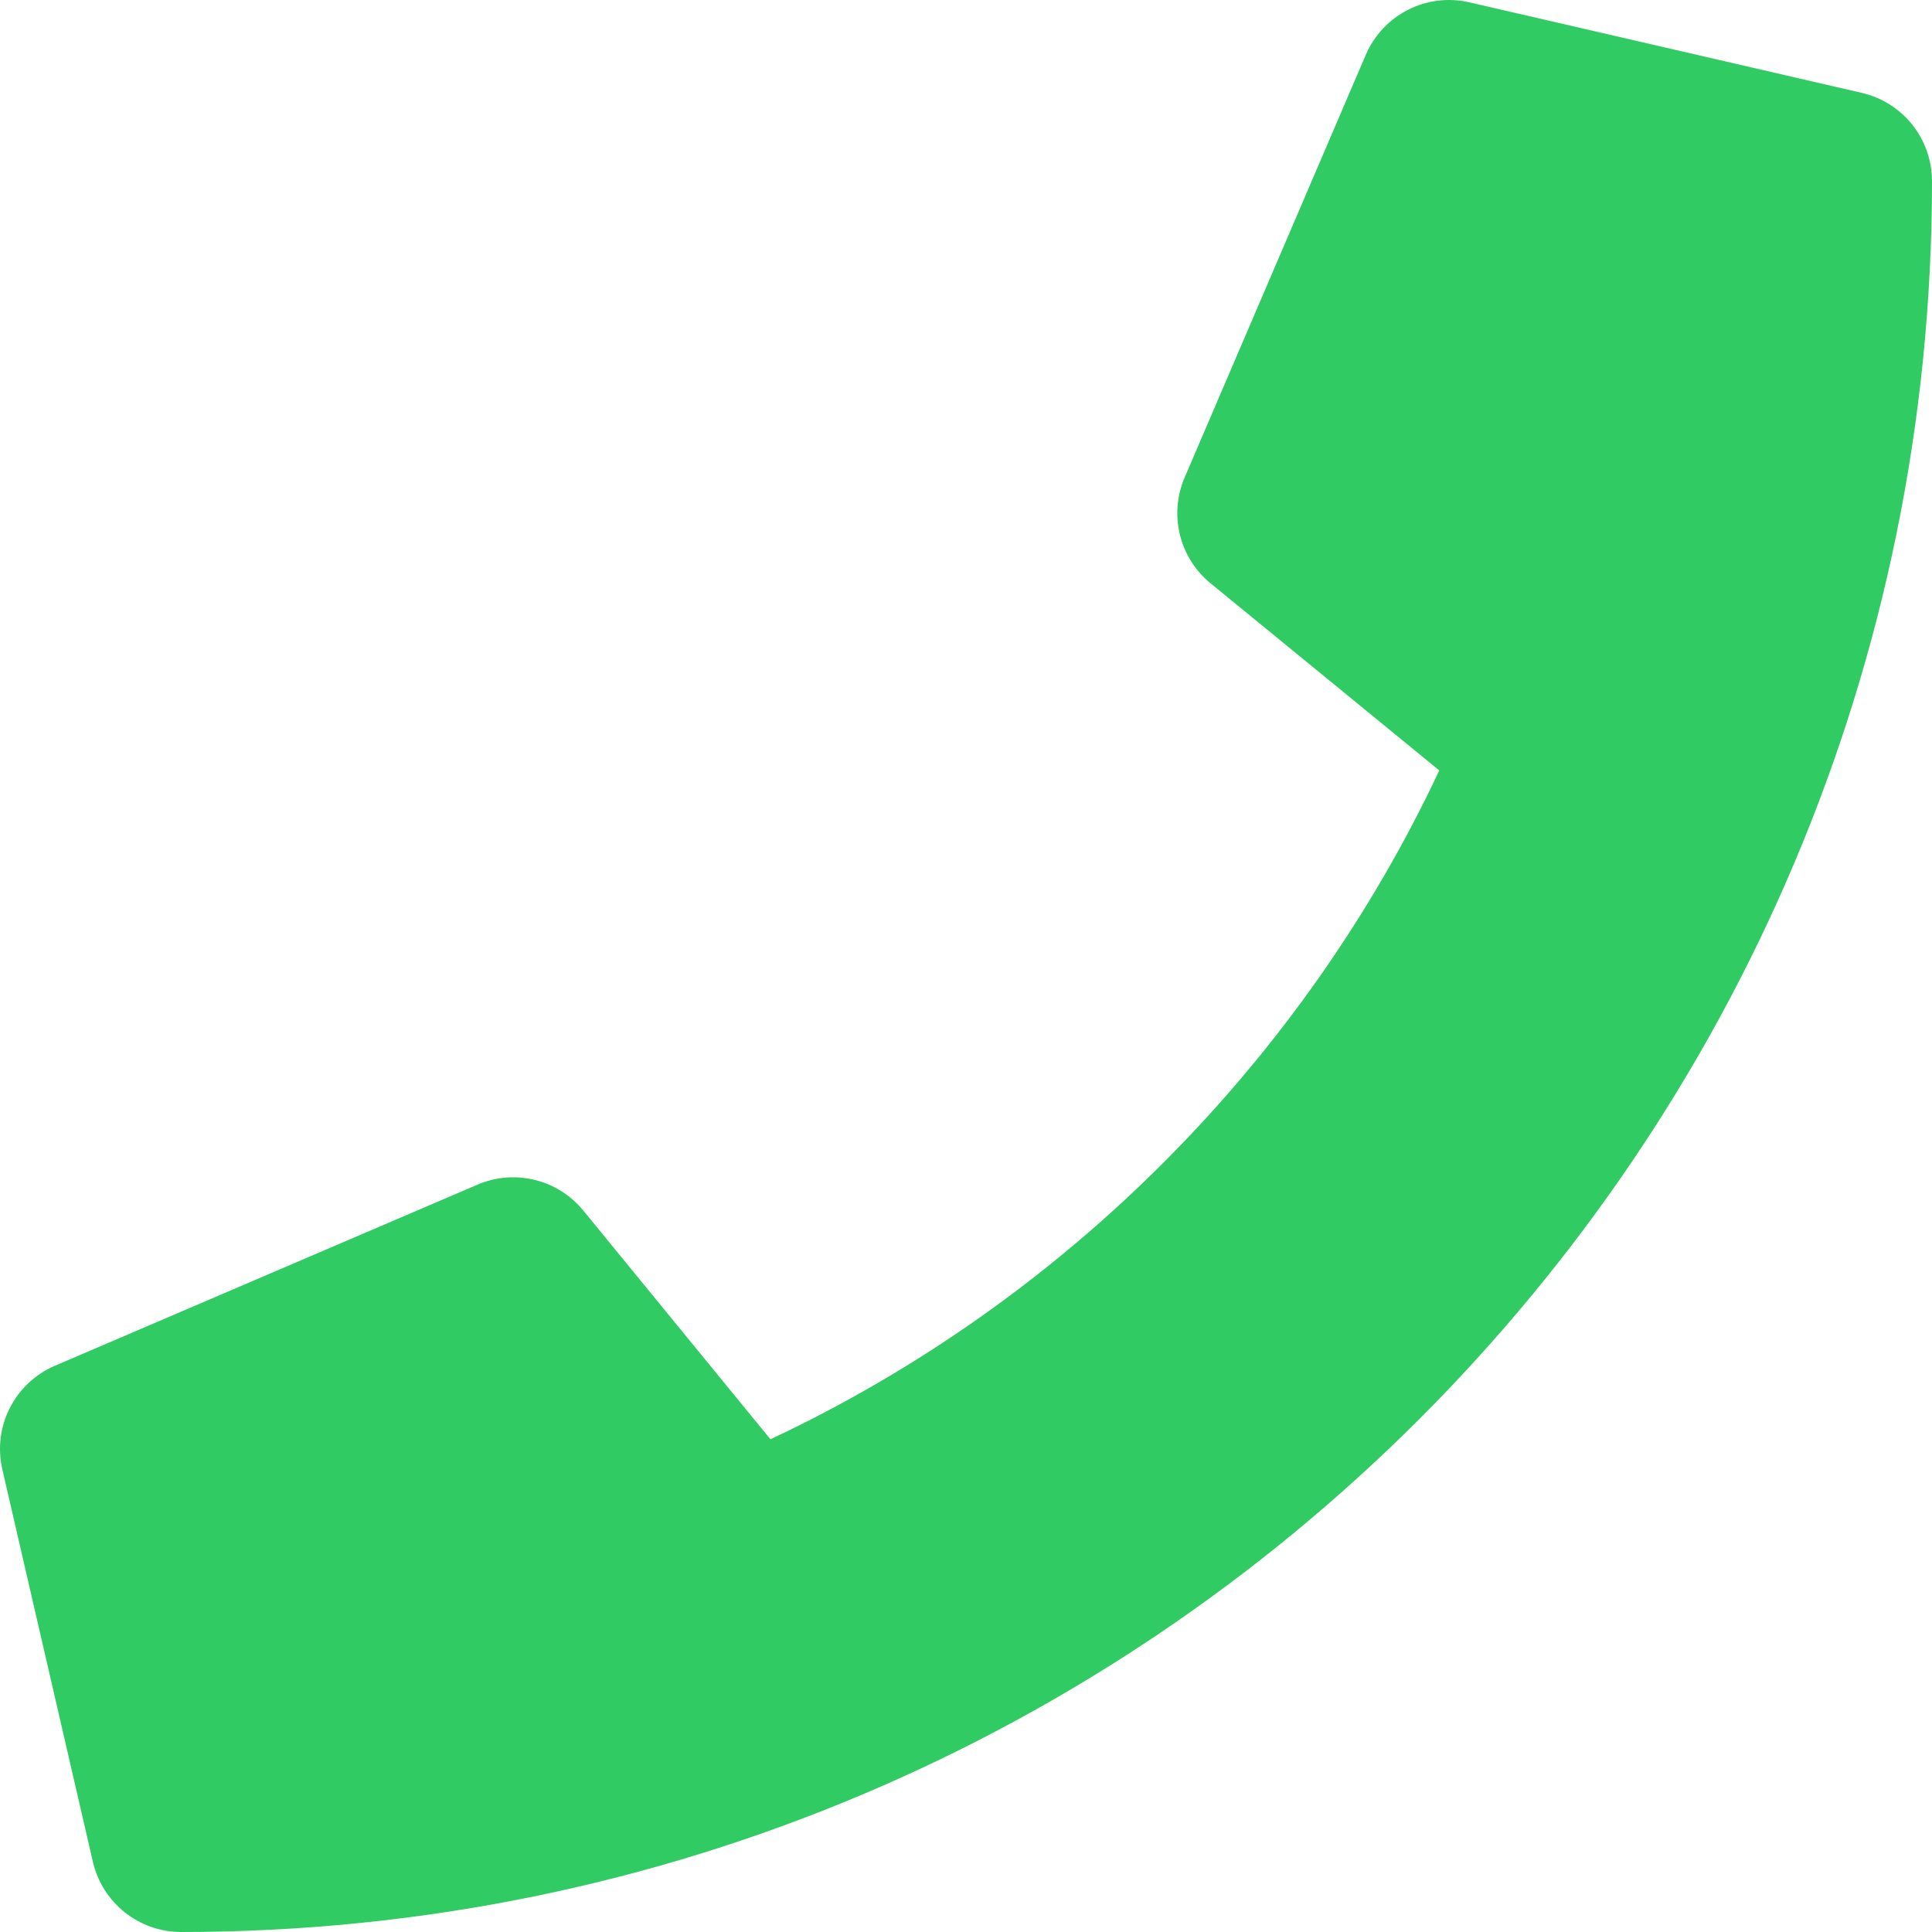
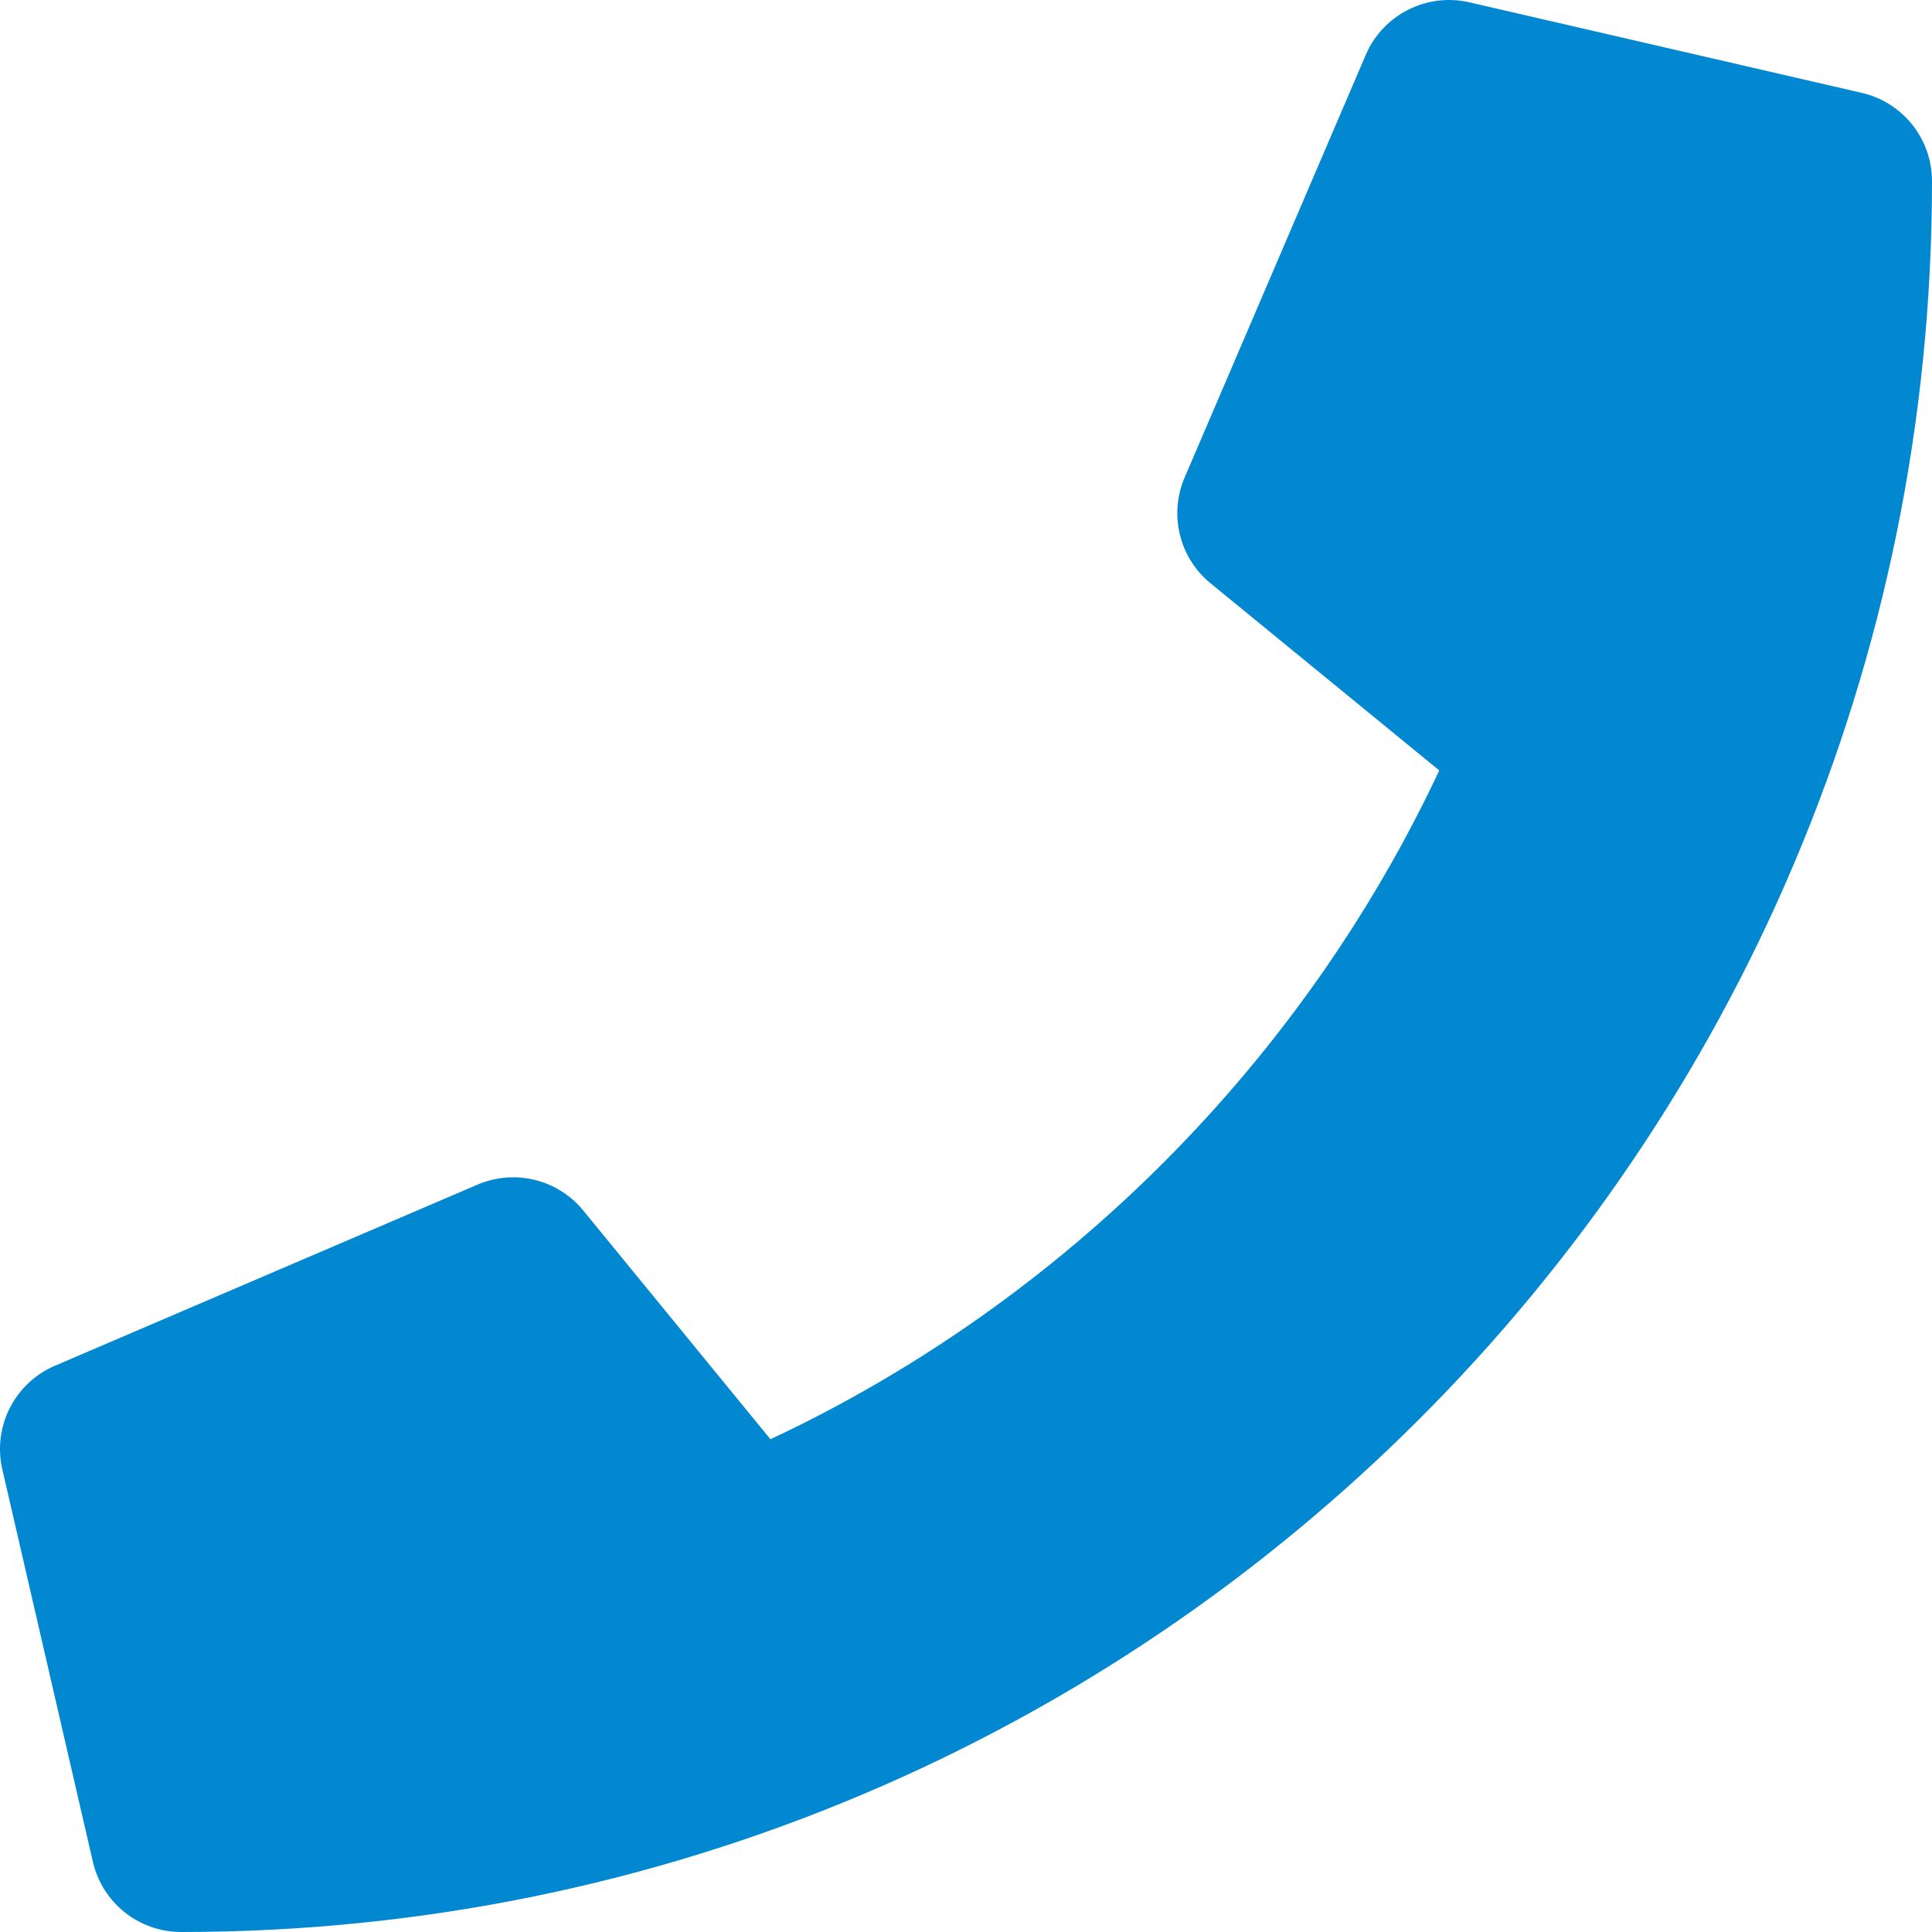
- <svg xmlns="http://www.w3.org/2000/svg" fill="#30cb63" viewBox="0 0 512 512">
+ <svg xmlns="http://www.w3.org/2000/svg" fill="#0288d1" viewBox="0 0 512 512">
  <path d="M493.397 24.615l-104-23.997c-11.314-2.611-22.879 3.252-27.456 13.931l-48 111.997a24 24 0 0 0 6.862 28.029l60.617 49.596c-35.973 76.675-98.938 140.508-177.249 177.248l-49.596-60.616a24 24 0 0 0-28.029-6.862l-111.997 48C3.873 366.516-1.994 378.08.618 389.397l23.997 104C27.109 504.204 36.748 512 48 512c256.087 0 464-207.532 464-464 0-11.176-7.714-20.873-18.603-23.385z" />
</svg>
